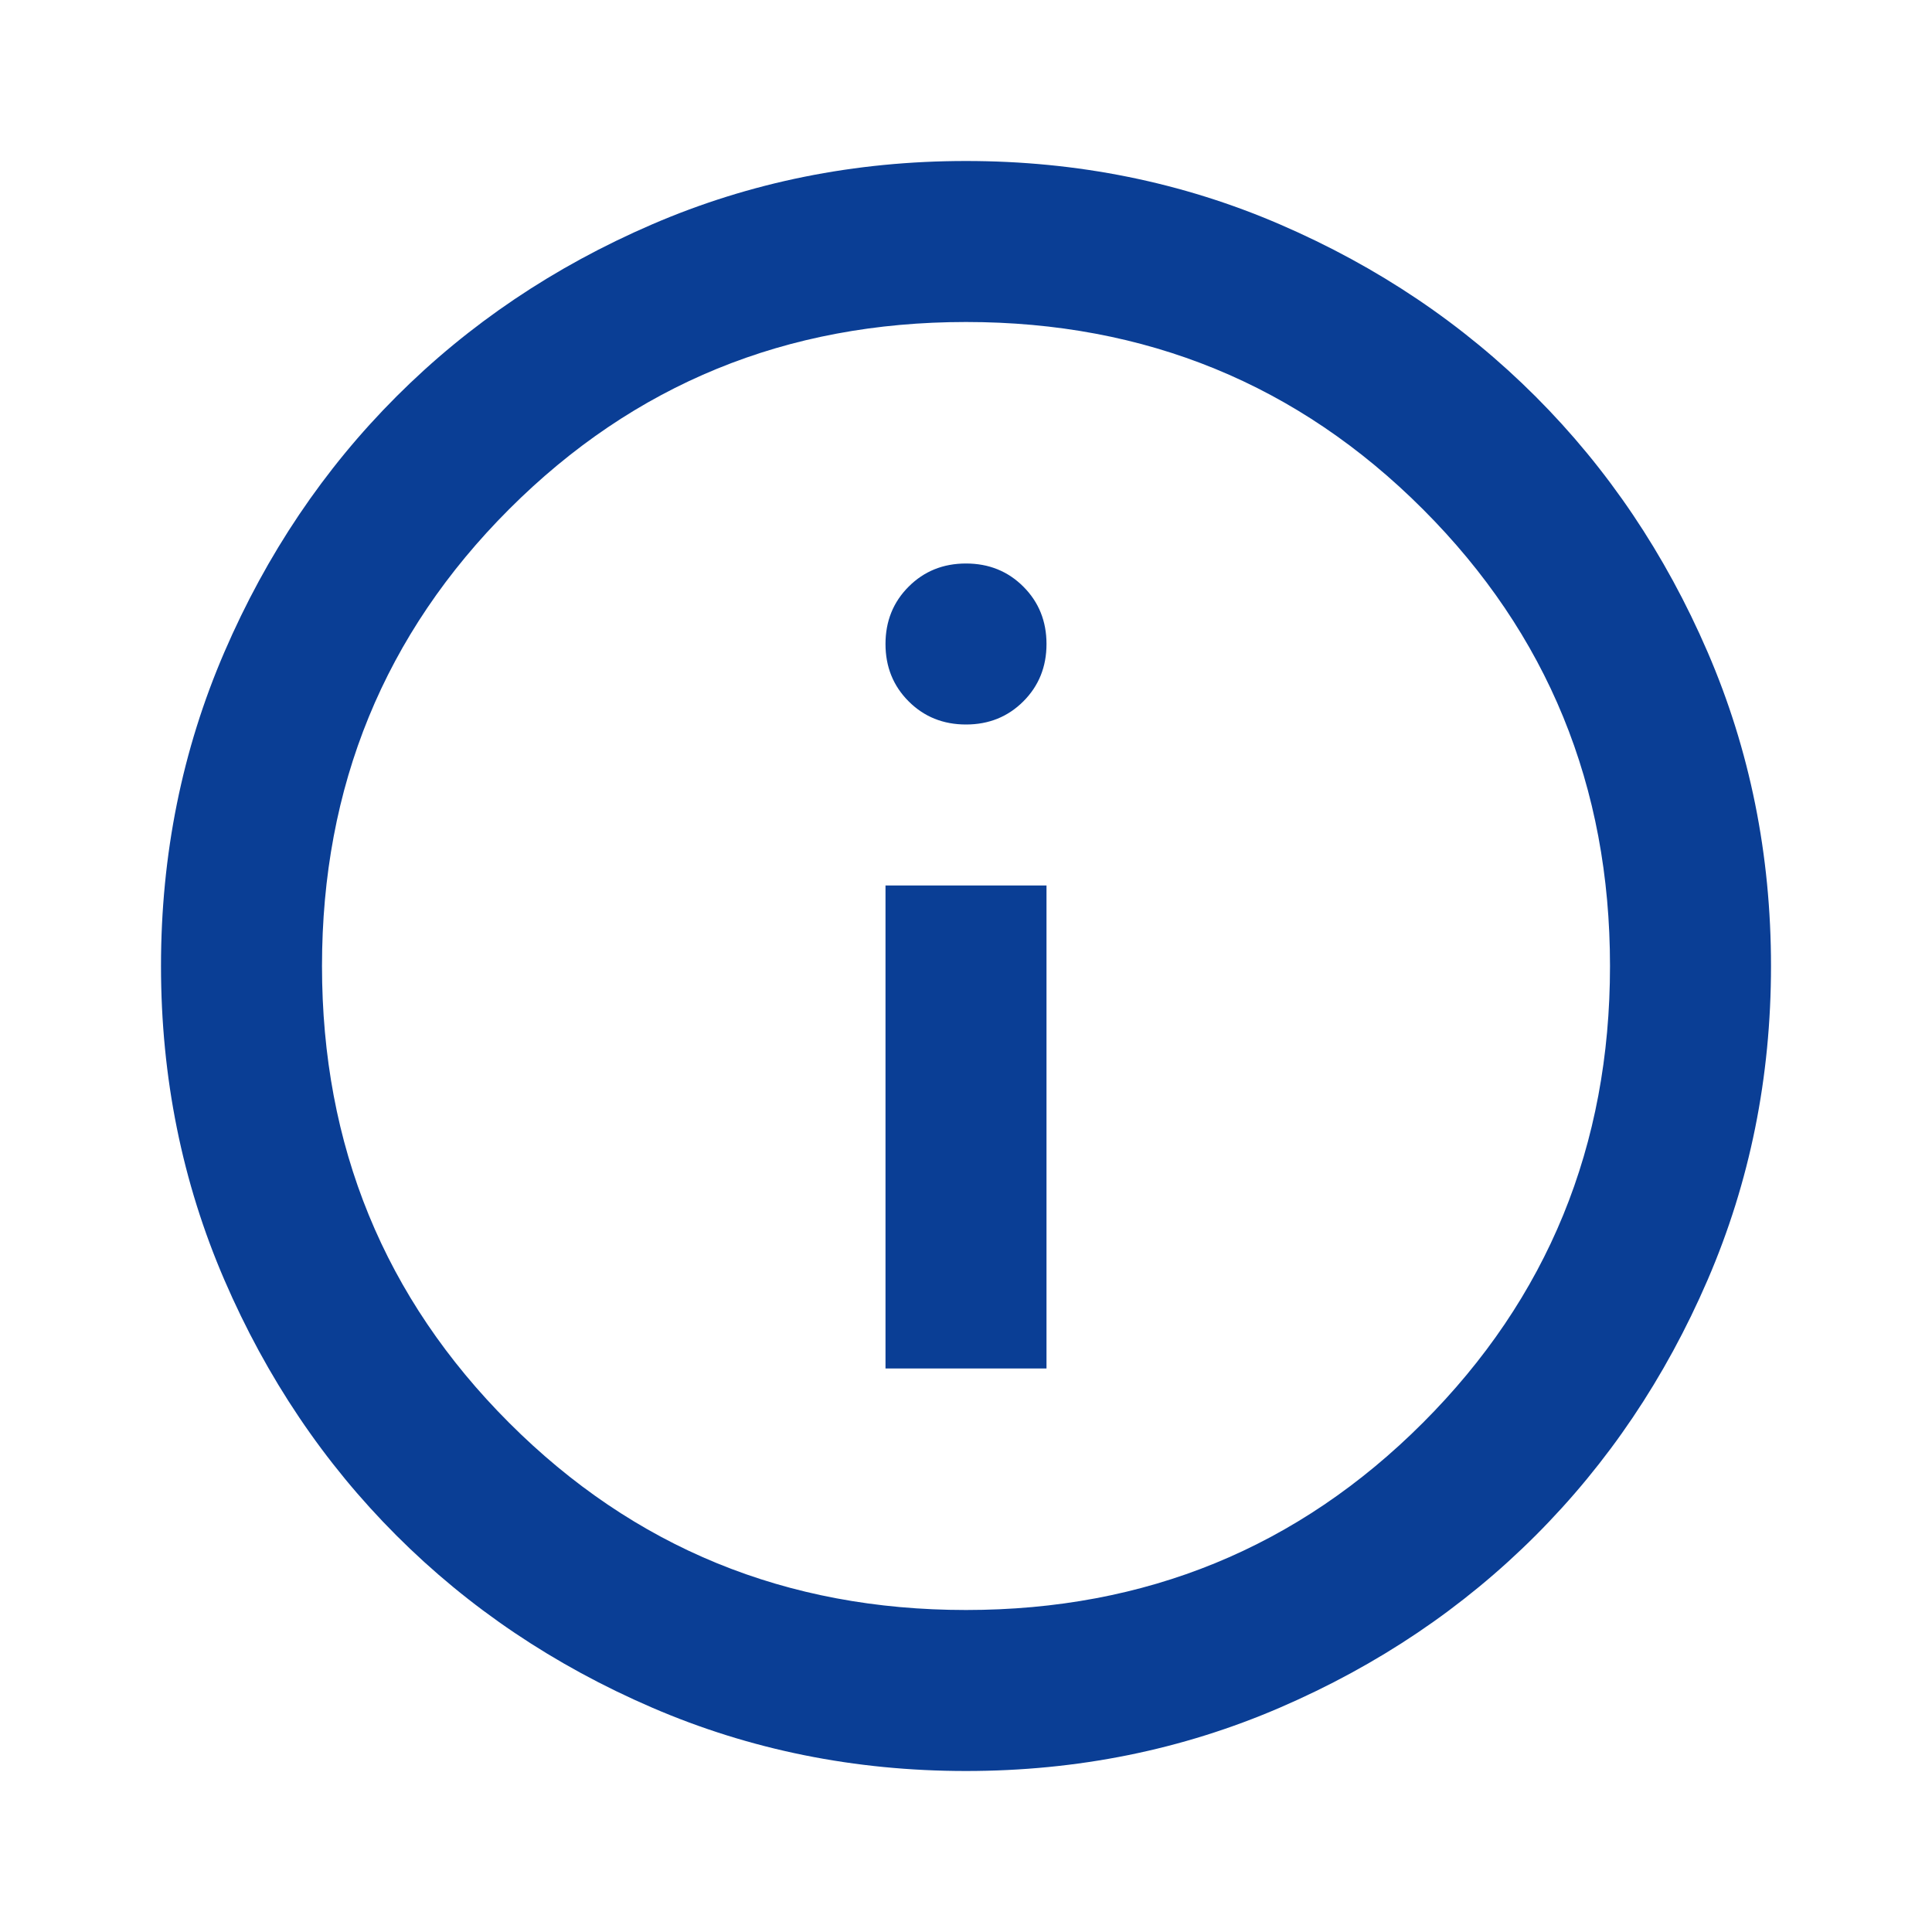
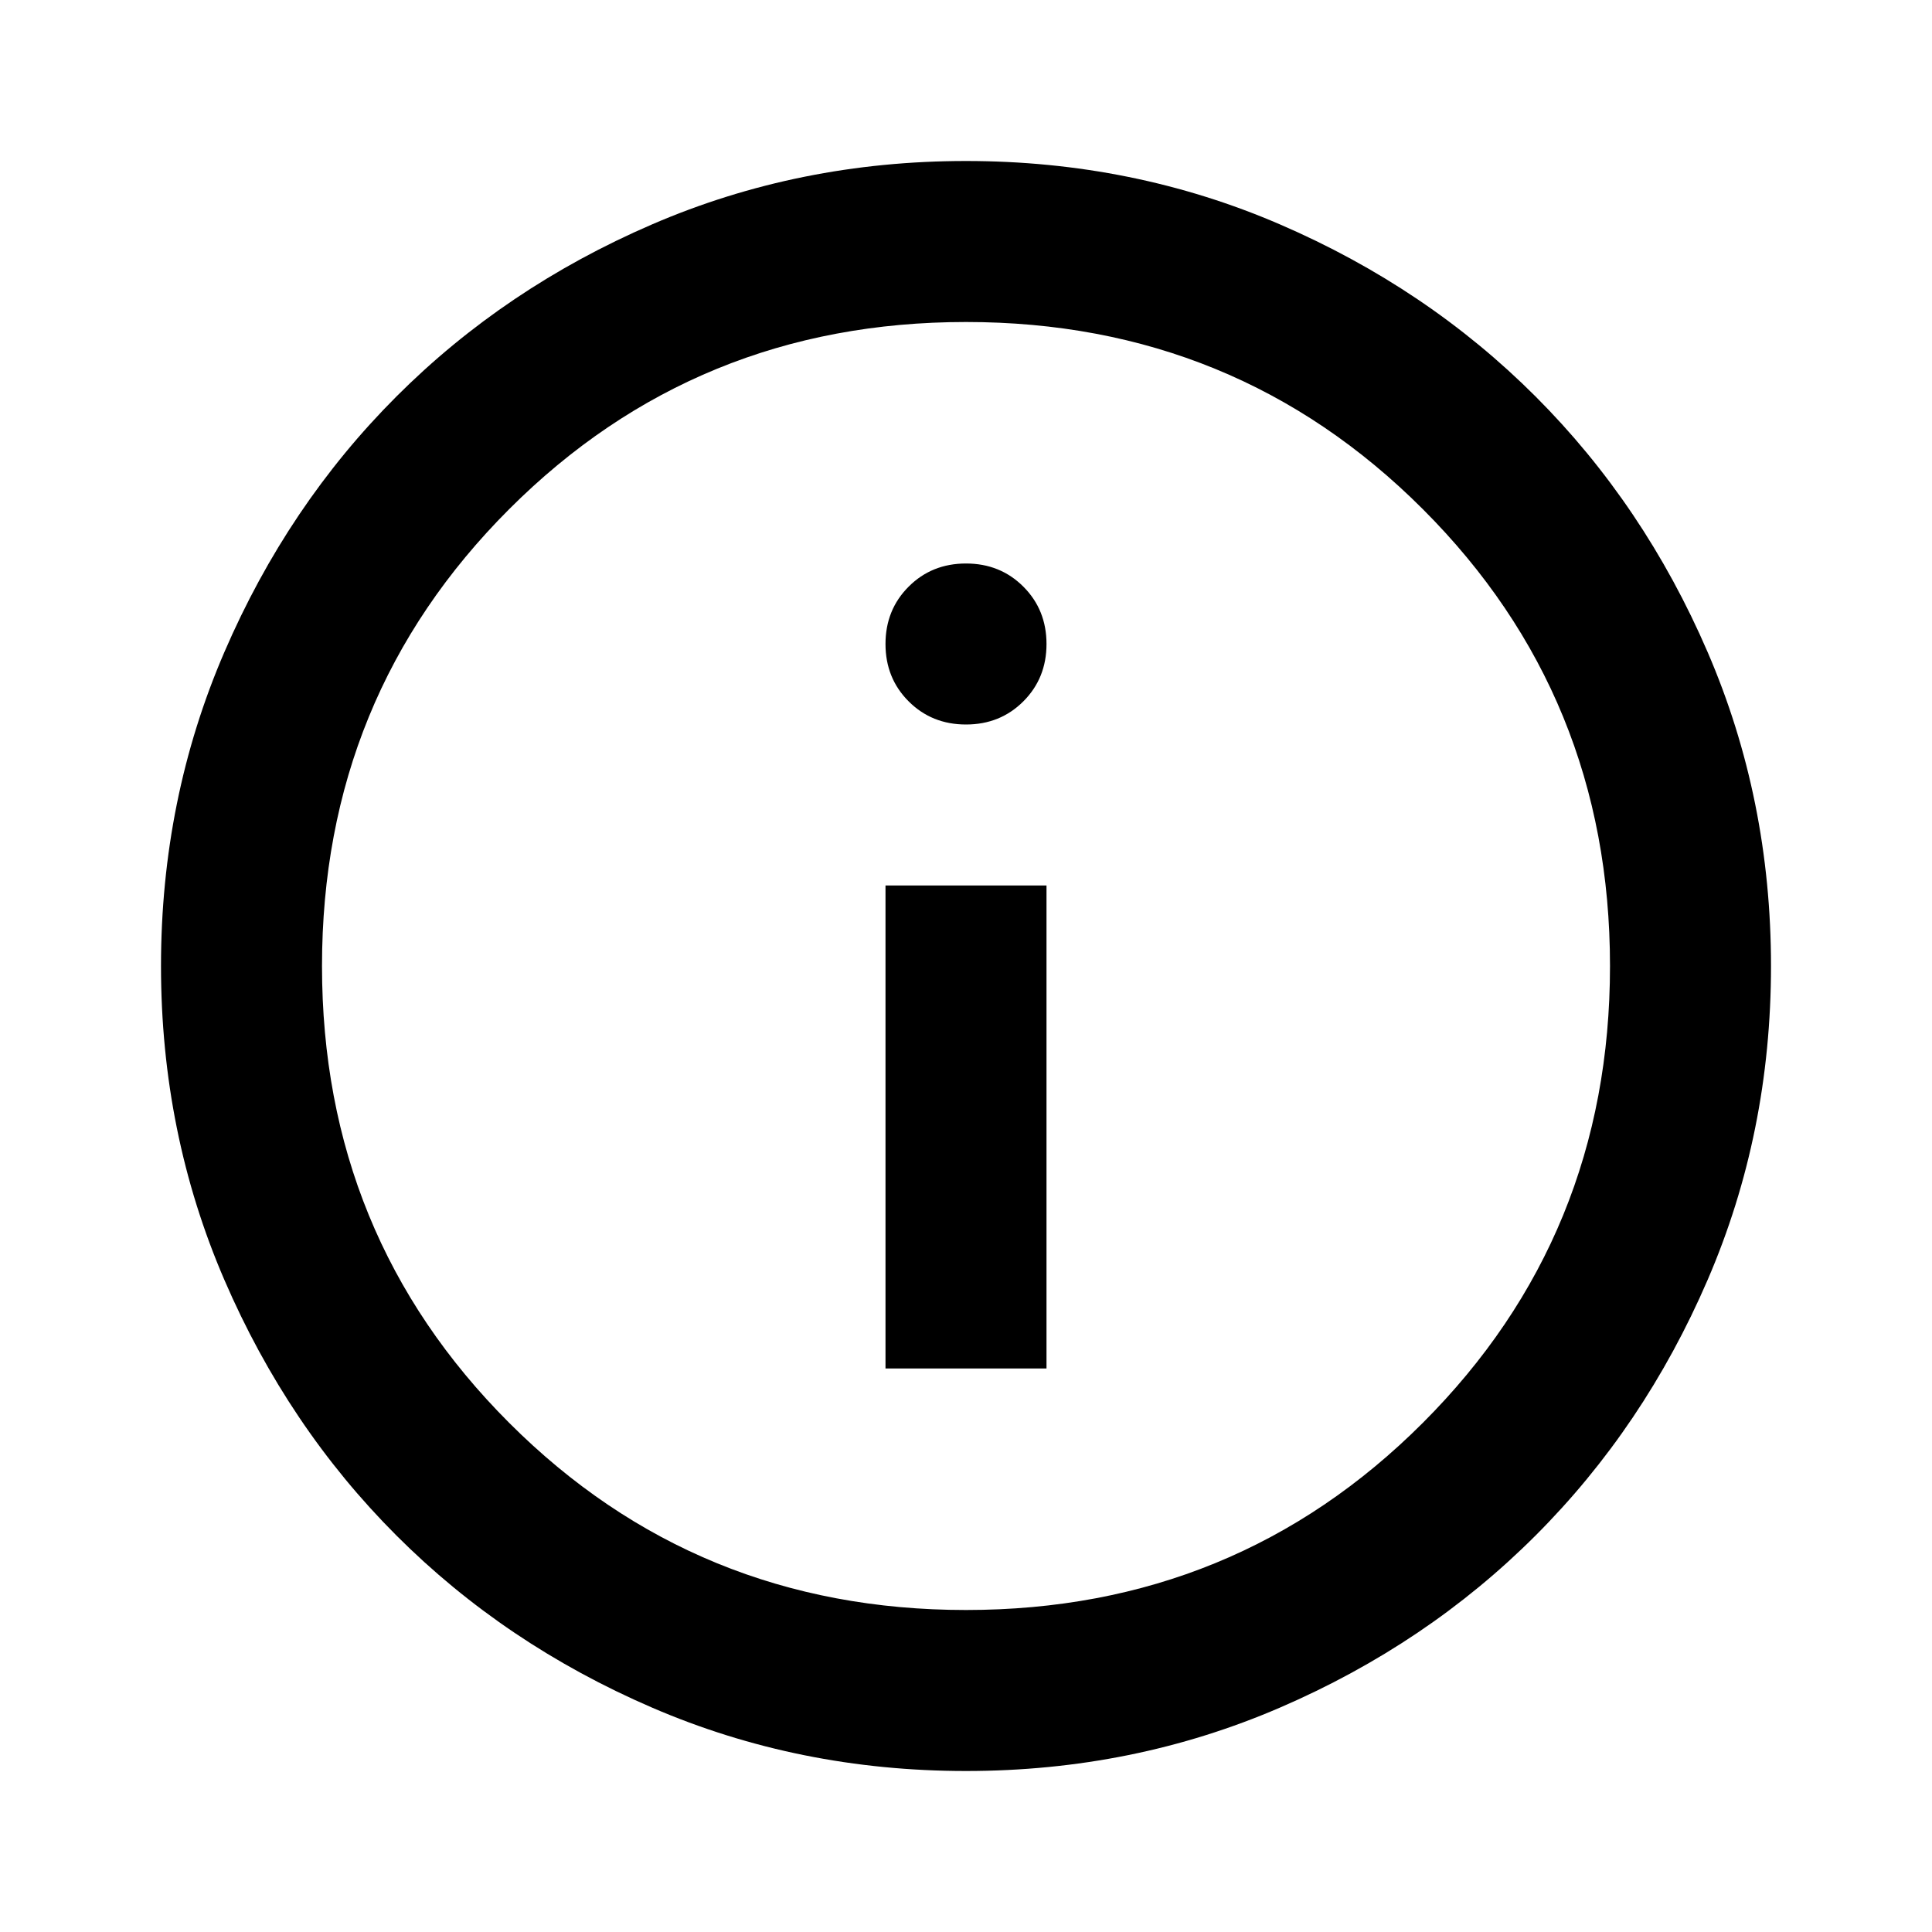
- <svg xmlns="http://www.w3.org/2000/svg" height="24" viewBox="0 -960 960 960" width="24">
-   <path d="M440-280h80v-240h-80v240Zm40-320q17 0 28.5-11.5T520-640q0-17-11.5-28.5T480-680q-17 0-28.5 11.5T440-640q0 17 11.5 28.5T480-600Zm0 520q-83 0-156-31.5T197-197q-54-54-85.5-127T80-480q0-83 31.5-156T197-763q54-54 127-85.5T480-880q83 0 156 31.5T763-763q54 54 85.5 127T880-480q0 83-31.5 156T763-197q-54 54-127 85.5T480-80Zm0-80q134 0 227-93t93-227q0-134-93-227t-227-93q-134 0-227 93t-93 227q0 134 93 227t227 93Zm0-320Z" fill="#0A3E95" />
+ <svg xmlns="http://www.w3.org/2000/svg" width="165" height="165" viewBox="0 -960 960 960">
+   <path d="M440-280h80v-240h-80v240Zm40-320q17 0 28.5-11.5T520-640q0-17-11.5-28.5T480-680q-17 0-28.5 11.5T440-640q0 17 11.5 28.5T480-600Zm0 520q-83 0-156-31.5T197-197q-54-54-85.5-127T80-480q0-83 31.5-156T197-763q54-54 127-85.5T480-880q83 0 156 31.5T763-763q54 54 85.5 127T880-480q0 83-31.5 156T763-197q-54 54-127 85.5T480-80Zm0-80q134 0 227-93t93-227q0-134-93-227t-227-93q-134 0-227 93t-93 227q0 134 93 227t227 93Zm0-320Z" fill="#000000" />
</svg>
